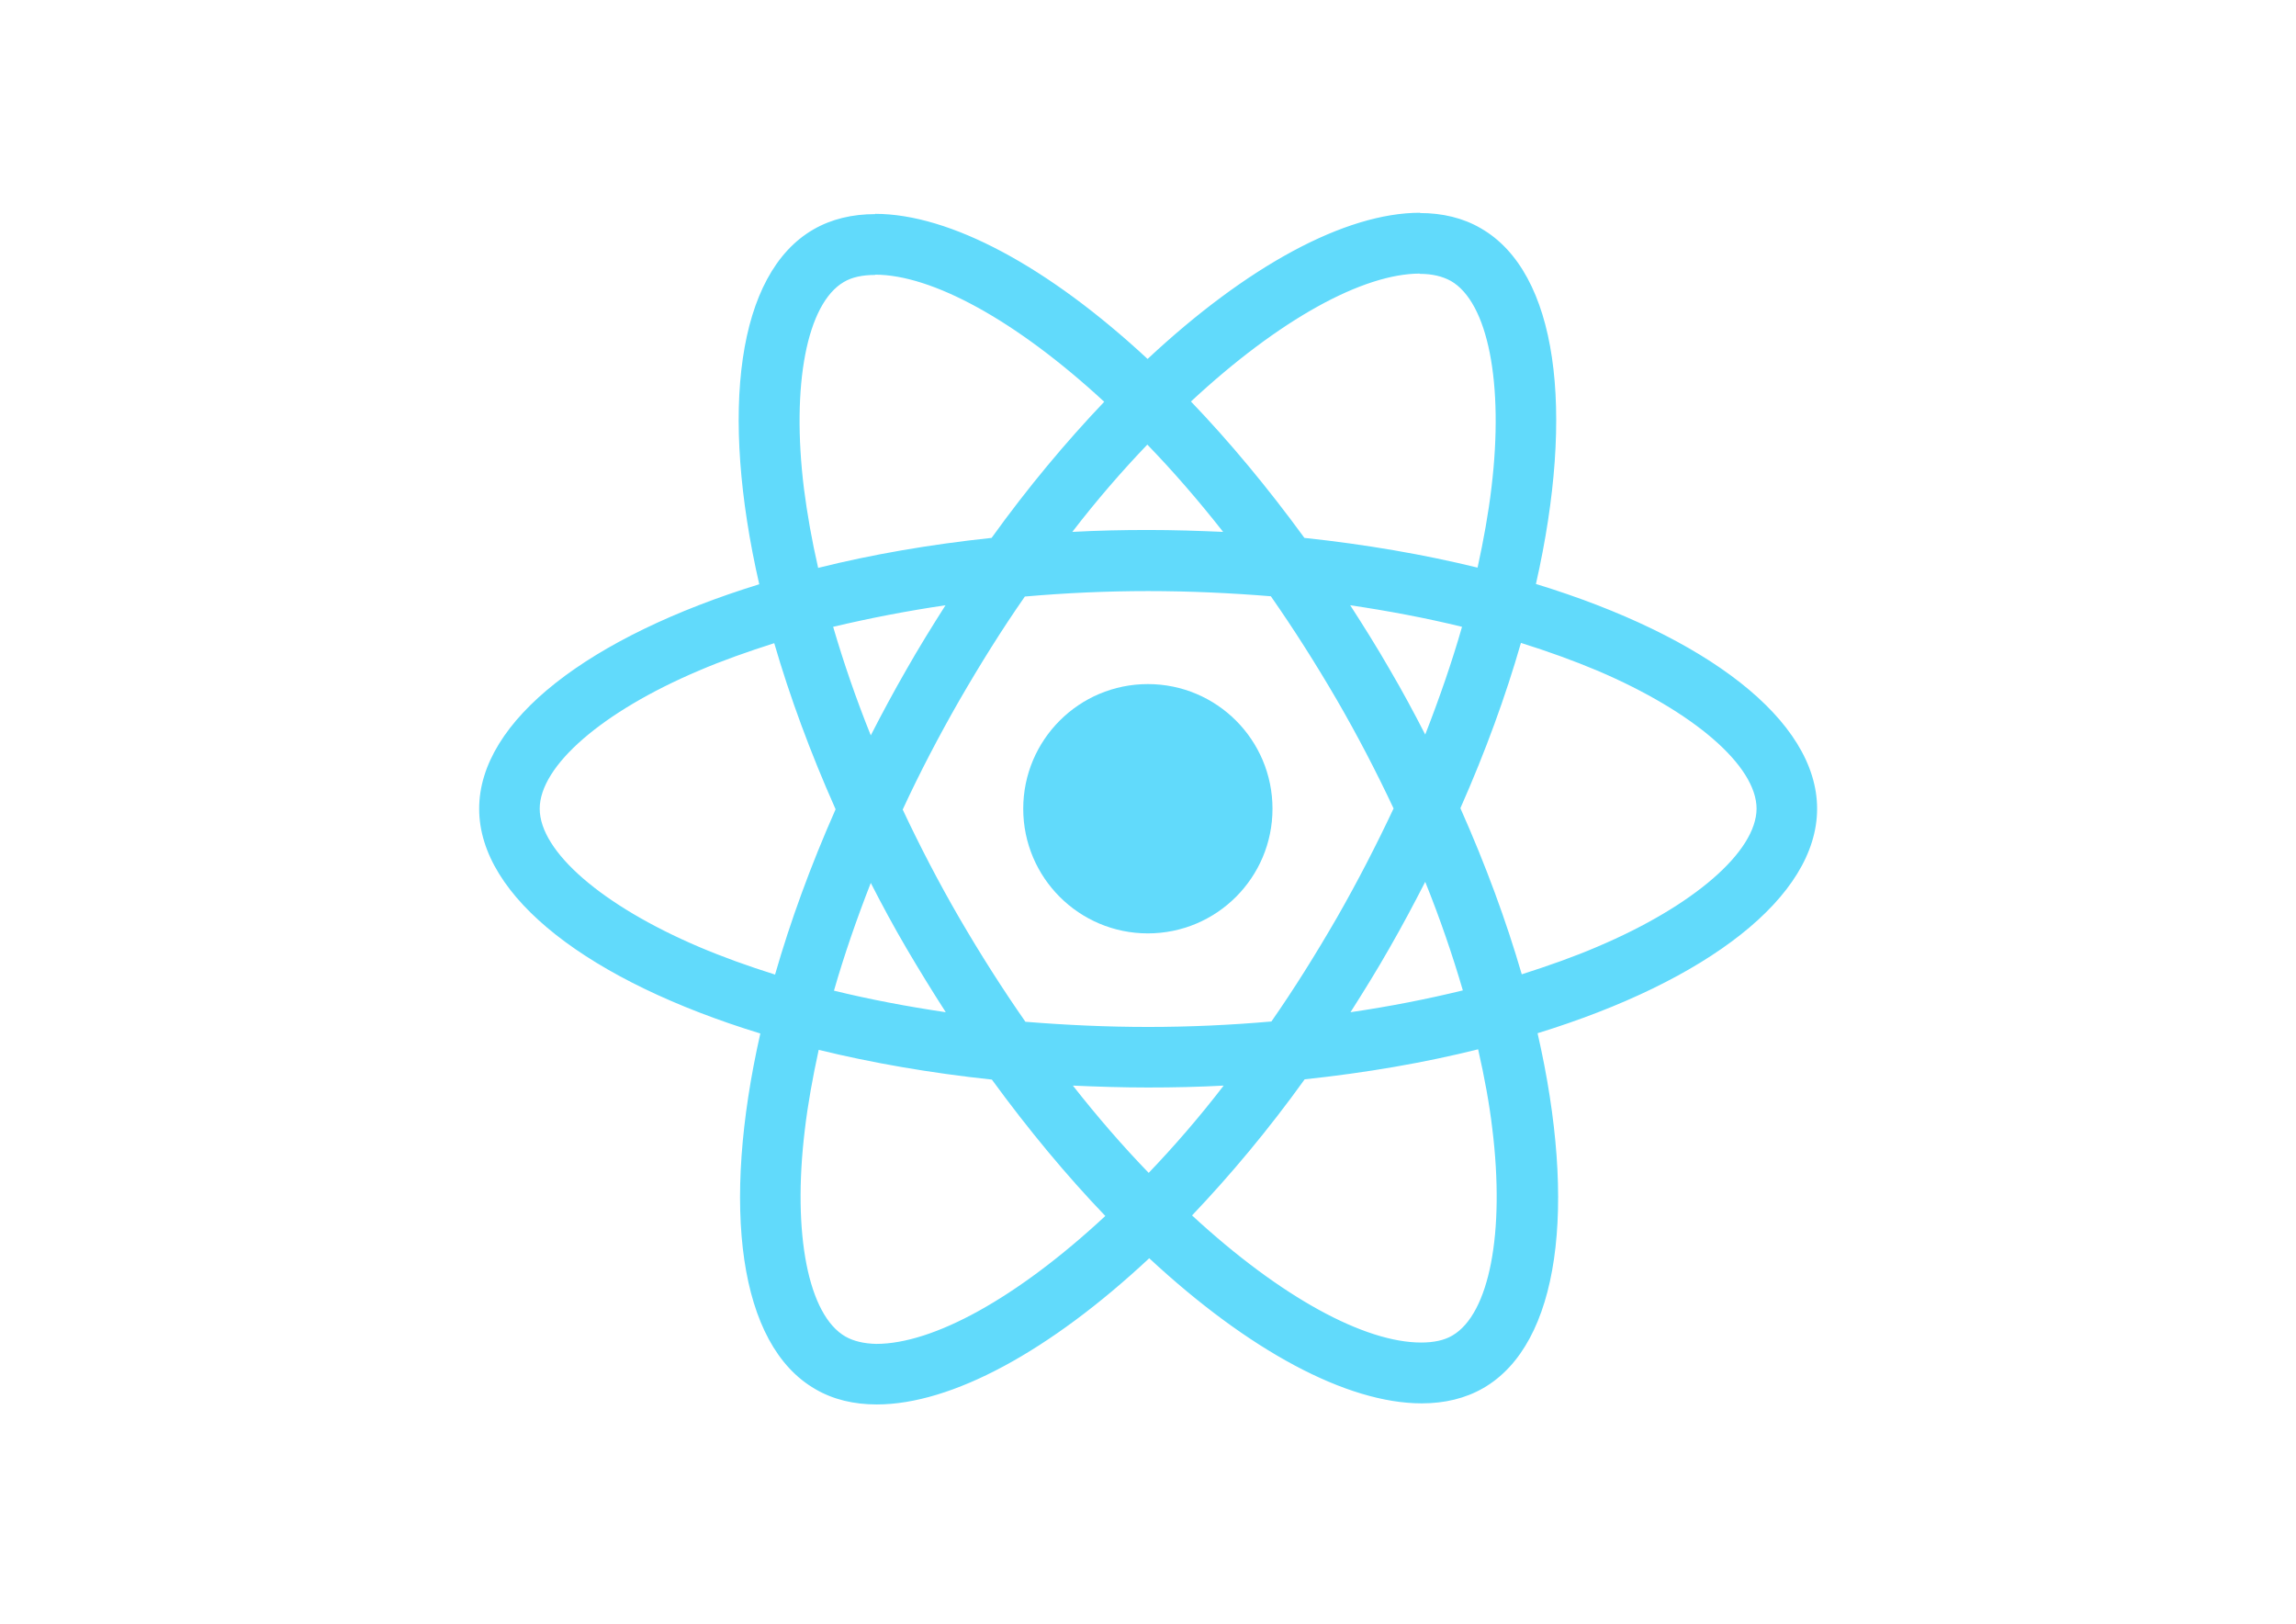
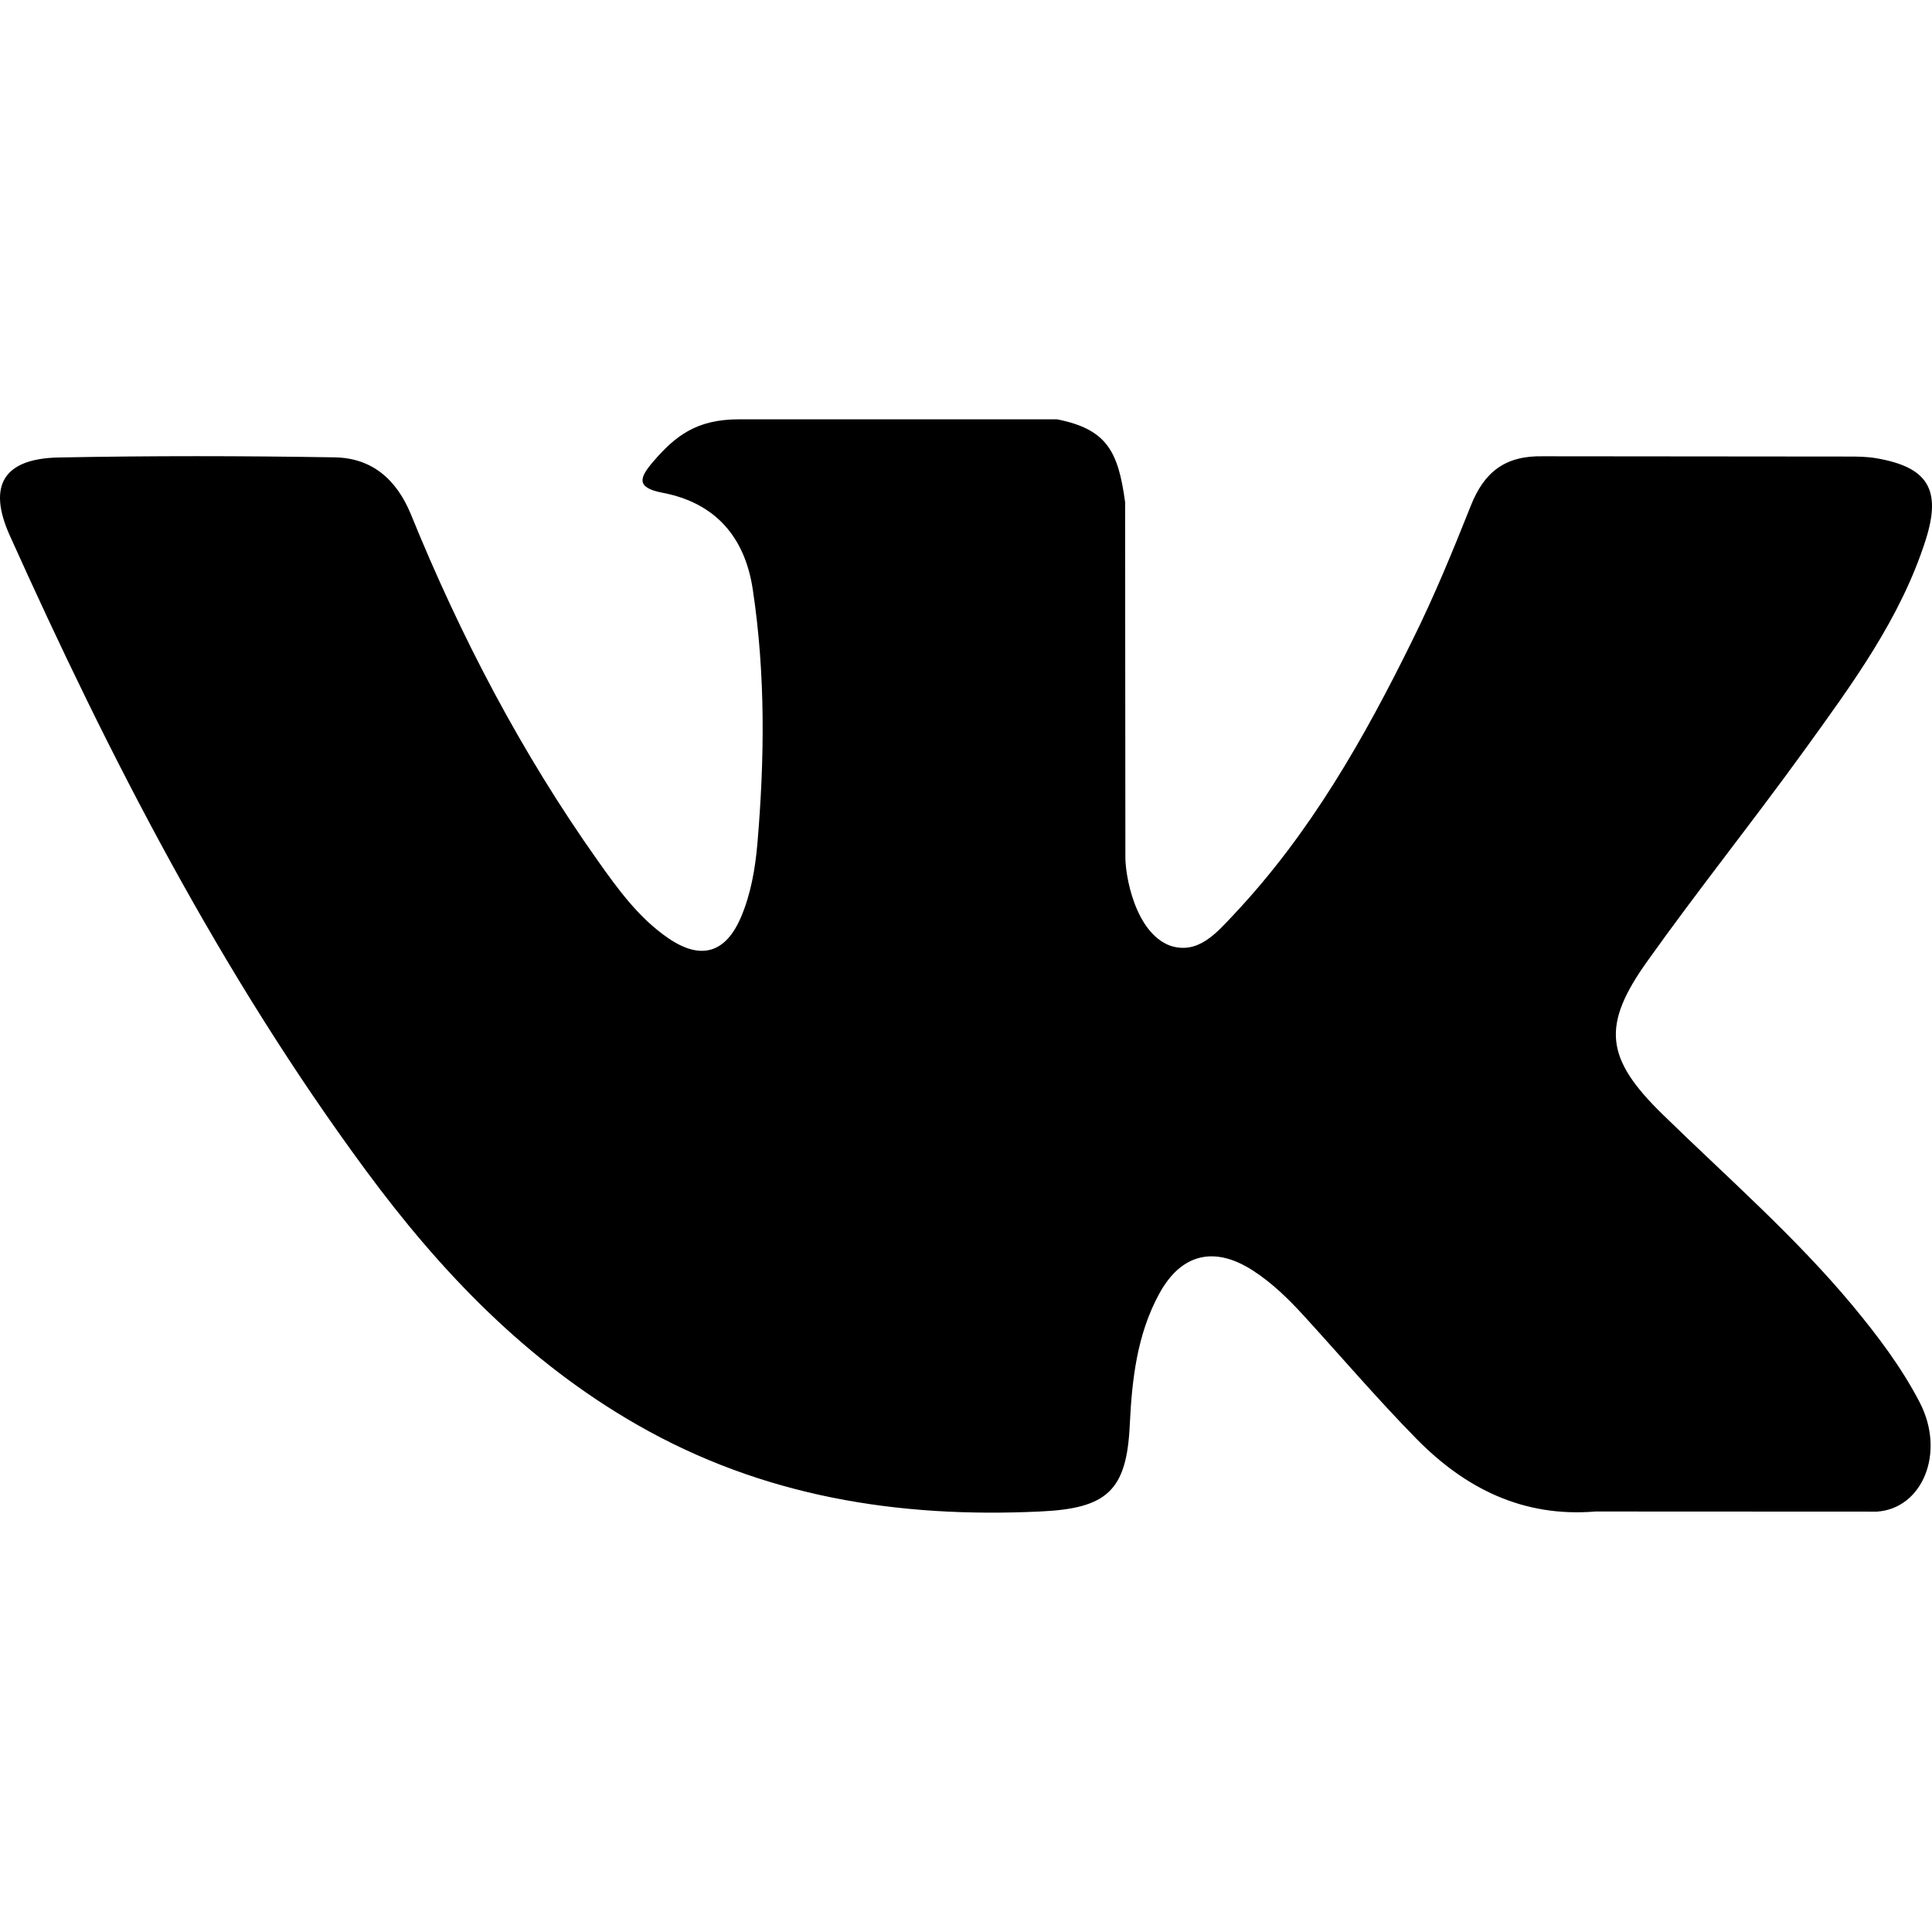
- <svg xmlns="http://www.w3.org/2000/svg" viewBox="0 0 841.9 595.3">
-   <g fill="#61DAFB">
-     <path d="M666.3 296.5c0-32.5-40.7-63.3-103.1-82.4 14.4-63.6 8-114.2-20.2-130.4-6.5-3.8-14.1-5.6-22.4-5.6v22.3c4.6 0 8.3.9 11.4 2.6 13.6 7.8 19.5 37.5 14.9 75.7-1.1 9.4-2.9 19.3-5.1 29.4-19.6-4.8-41-8.5-63.5-10.9-13.5-18.5-27.5-35.3-41.6-50 32.6-30.3 63.2-46.9 84-46.9V78c-27.5 0-63.5 19.6-99.9 53.6-36.4-33.8-72.4-53.2-99.9-53.2v22.3c20.7 0 51.4 16.5 84 46.6-14 14.7-28 31.4-41.3 49.9-22.6 2.4-44 6.1-63.6 11-2.3-10-4-19.7-5.2-29-4.7-38.2 1.1-67.9 14.6-75.8 3-1.8 6.9-2.6 11.5-2.6V78.5c-8.4 0-16 1.8-22.6 5.6-28.1 16.2-34.4 66.7-19.9 130.1-62.2 19.2-102.7 49.9-102.7 82.3 0 32.5 40.7 63.3 103.1 82.4-14.4 63.6-8 114.2 20.2 130.4 6.5 3.8 14.1 5.6 22.5 5.6 27.5 0 63.5-19.6 99.9-53.6 36.4 33.8 72.4 53.2 99.9 53.2 8.4 0 16-1.8 22.6-5.6 28.1-16.2 34.4-66.7 19.9-130.1 62-19.1 102.5-49.9 102.5-82.3zm-130.2-66.7c-3.7 12.9-8.3 26.2-13.5 39.5-4.1-8-8.4-16-13.1-24-4.6-8-9.5-15.8-14.4-23.4 14.2 2.1 27.9 4.7 41 7.9zm-45.8 106.5c-7.8 13.5-15.8 26.3-24.1 38.2-14.9 1.3-30 2-45.2 2-15.1 0-30.2-.7-45-1.9-8.3-11.9-16.4-24.6-24.2-38-7.6-13.1-14.5-26.4-20.8-39.8 6.2-13.4 13.2-26.8 20.7-39.9 7.8-13.5 15.8-26.3 24.1-38.2 14.9-1.3 30-2 45.2-2 15.1 0 30.2.7 45 1.9 8.3 11.9 16.4 24.6 24.2 38 7.6 13.1 14.5 26.4 20.8 39.8-6.3 13.4-13.2 26.8-20.7 39.9zm32.3-13c5.4 13.4 10 26.8 13.8 39.8-13.1 3.2-26.9 5.9-41.2 8 4.9-7.7 9.8-15.6 14.4-23.7 4.6-8 8.9-16.1 13-24.1zM421.2 430c-9.3-9.6-18.6-20.3-27.8-32 9 .4 18.2.7 27.5.7 9.4 0 18.7-.2 27.8-.7-9 11.7-18.3 22.4-27.5 32zm-74.4-58.9c-14.2-2.1-27.9-4.7-41-7.9 3.7-12.9 8.3-26.2 13.5-39.5 4.1 8 8.4 16 13.1 24 4.7 8 9.5 15.8 14.4 23.4zM420.7 163c9.3 9.6 18.6 20.3 27.8 32-9-.4-18.2-.7-27.5-.7-9.4 0-18.7.2-27.8.7 9-11.7 18.3-22.4 27.5-32zm-74 58.9c-4.9 7.7-9.8 15.6-14.4 23.7-4.6 8-8.9 16-13 24-5.4-13.4-10-26.8-13.8-39.8 13.1-3.1 26.9-5.8 41.2-7.9zm-90.5 125.2c-35.4-15.1-58.3-34.9-58.3-50.6 0-15.7 22.9-35.6 58.3-50.6 8.6-3.7 18-7 27.7-10.1 5.7 19.6 13.2 40 22.5 60.9-9.2 20.8-16.6 41.1-22.2 60.6-9.9-3.1-19.3-6.5-28-10.2zM310 490c-13.6-7.8-19.5-37.5-14.9-75.7 1.1-9.4 2.9-19.3 5.1-29.4 19.6 4.8 41 8.5 63.5 10.9 13.5 18.5 27.5 35.3 41.6 50-32.6 30.3-63.2 46.9-84 46.9-4.5-.1-8.3-1-11.3-2.7zm237.2-76.2c4.7 38.2-1.1 67.9-14.6 75.8-3 1.8-6.9 2.6-11.5 2.6-20.7 0-51.4-16.5-84-46.6 14-14.7 28-31.4 41.3-49.9 22.6-2.4 44-6.1 63.6-11 2.3 10.1 4.1 19.8 5.2 29.1zm38.5-66.7c-8.6 3.7-18 7-27.7 10.1-5.7-19.6-13.2-40-22.5-60.9 9.2-20.8 16.6-41.1 22.2-60.6 9.9 3.1 19.3 6.5 28.1 10.2 35.4 15.1 58.3 34.9 58.3 50.6-.1 15.7-23 35.6-58.4 50.6zM320.8 78.4z" />
-     <circle cx="420.9" cy="296.5" r="45.7" />
-     <path d="M520.5 78.1z" />
+ <svg xmlns="http://www.w3.org/2000/svg" fill="#000000" height="800px" width="800px" version="1.1" id="Layer_1" viewBox="0 0 304.36 304.36" xml:space="preserve">
+   <g id="XMLID_1_">
+     <path id="XMLID_807_" style="fill-rule:evenodd;clip-rule:evenodd;" d="M261.945,175.576c10.096,9.857,20.752,19.131,29.807,29.982   c4,4.822,7.787,9.798,10.684,15.394c4.105,7.955,0.387,16.709-6.746,17.184l-44.34-0.02c-11.436,0.949-20.559-3.655-28.23-11.474   c-6.139-6.253-11.824-12.908-17.727-19.372c-2.42-2.642-4.953-5.128-7.979-7.093c-6.053-3.929-11.307-2.726-14.766,3.587   c-3.523,6.421-4.322,13.531-4.668,20.687c-0.475,10.441-3.631,13.186-14.119,13.664c-22.414,1.057-43.686-2.334-63.447-13.641   c-17.422-9.968-30.932-24.04-42.691-39.971C34.828,153.482,17.295,119.395,1.537,84.353C-2.01,76.458,0.584,72.22,9.295,72.07   c14.465-0.281,28.928-0.261,43.41-0.02c5.879,0.086,9.771,3.458,12.041,9.012c7.826,19.243,17.402,37.551,29.422,54.521   c3.201,4.518,6.465,9.036,11.113,12.216c5.142,3.521,9.057,2.354,11.476-3.374c1.535-3.632,2.207-7.544,2.553-11.434   c1.146-13.383,1.297-26.743-0.713-40.079c-1.234-8.323-5.922-13.711-14.227-15.286c-4.238-0.803-3.607-2.38-1.555-4.799   c3.564-4.172,6.916-6.769,13.598-6.769h50.111c7.889,1.557,9.641,5.101,10.721,13.039l0.043,55.663   c-0.086,3.073,1.535,12.192,7.07,14.226c4.43,1.448,7.35-2.096,10.008-4.905c11.998-12.734,20.561-27.783,28.211-43.366   c3.395-6.852,6.314-13.968,9.143-21.078c2.096-5.276,5.385-7.872,11.328-7.757l48.229,0.043c1.43,0,2.877,0.021,4.262,0.258   c8.127,1.385,10.354,4.881,7.844,12.817c-3.955,12.451-11.65,22.827-19.174,33.251c-8.043,11.129-16.645,21.877-24.621,33.072   C252.26,161.544,252.842,166.697,261.945,175.576L261.945,175.576z M261.945,175.576" />
  </g>
</svg>
